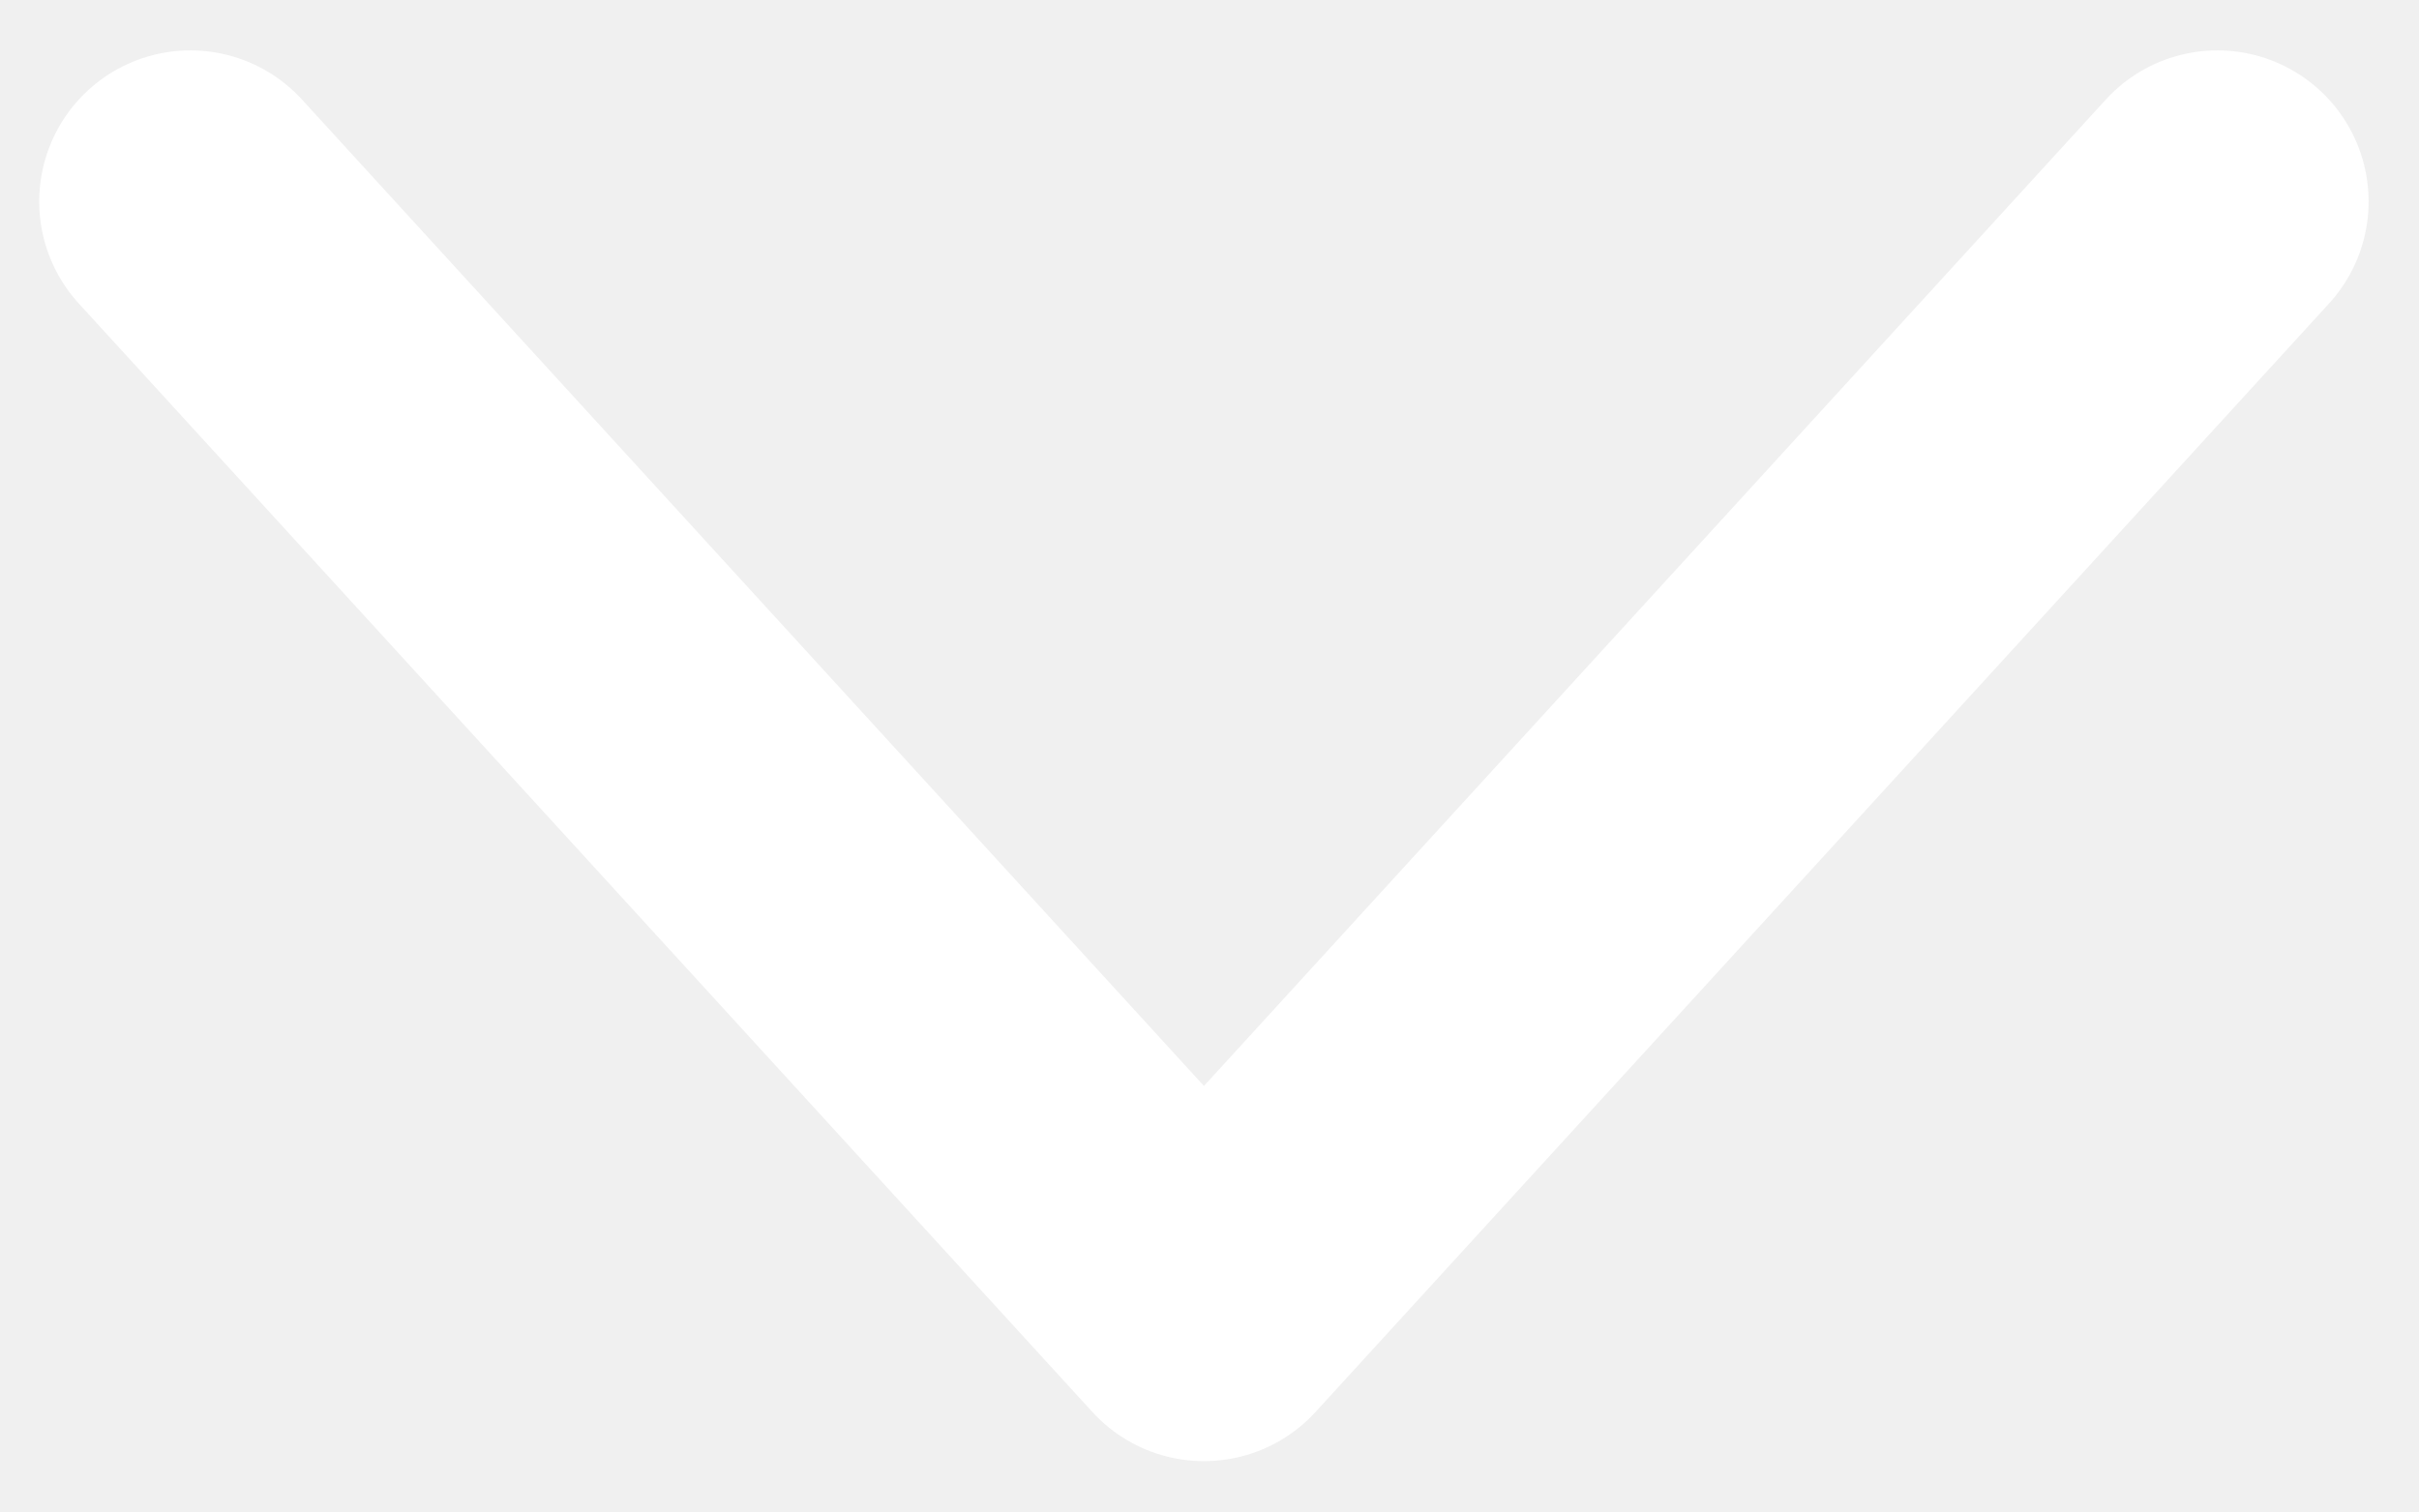
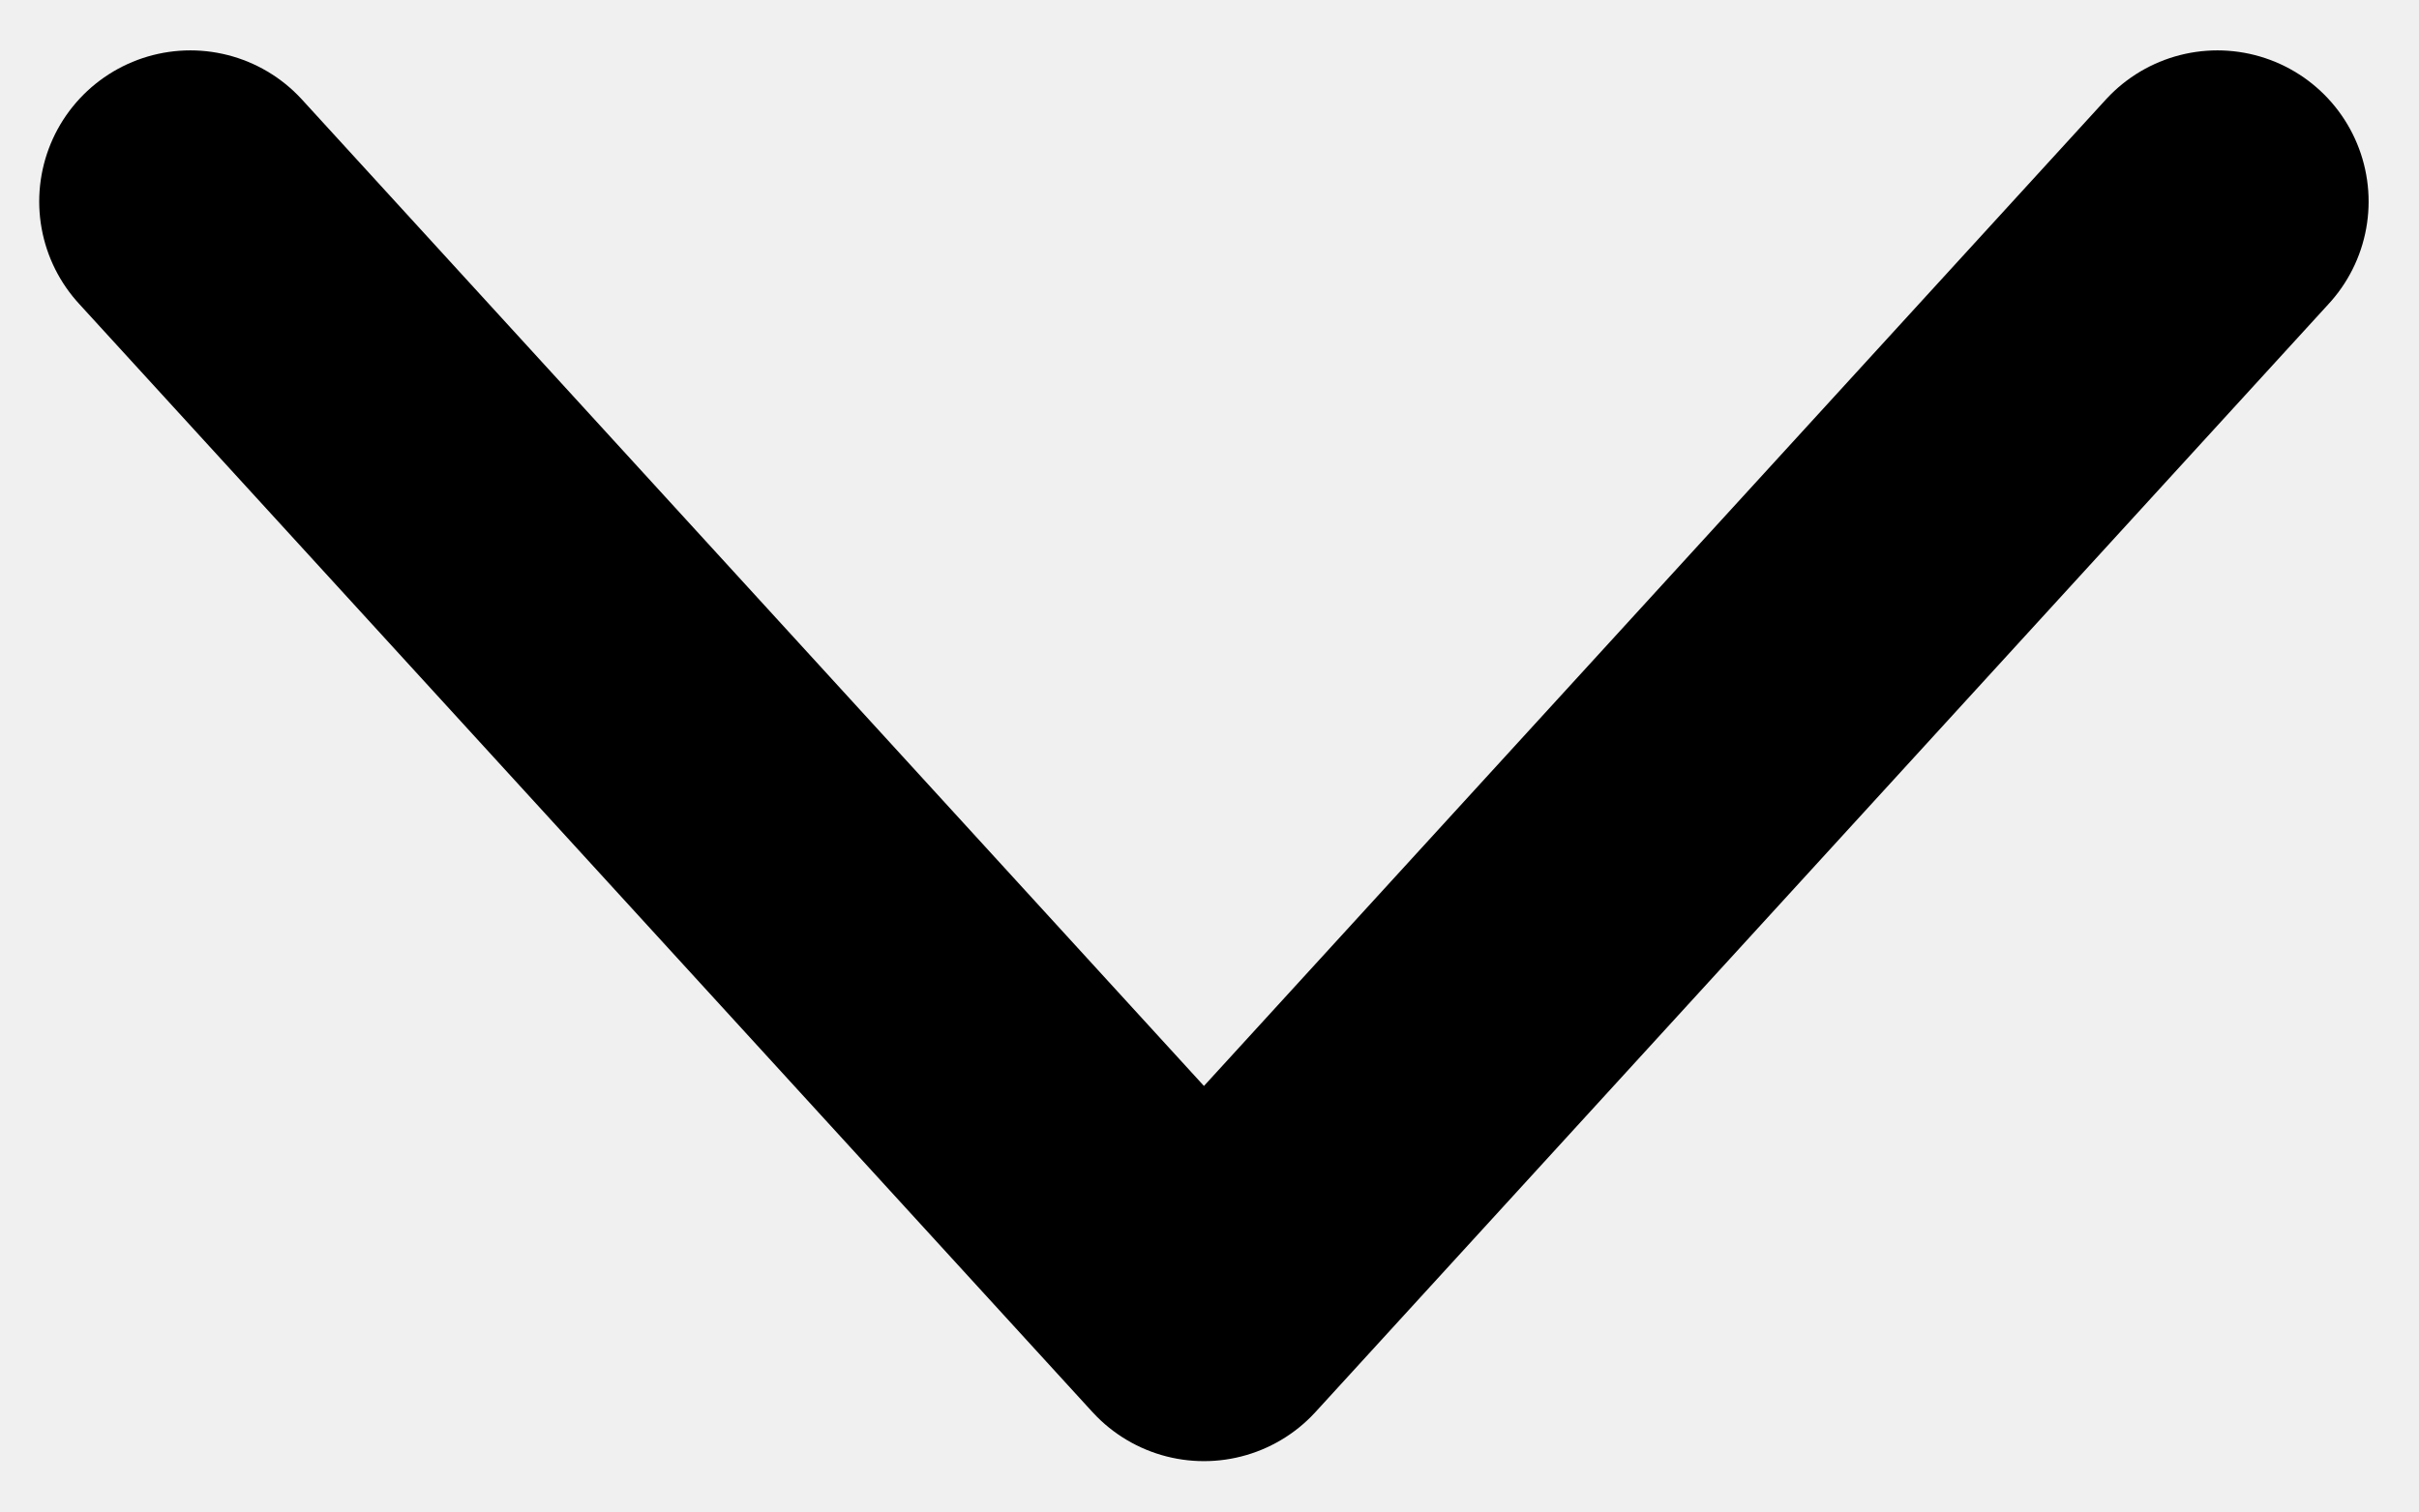
<svg xmlns="http://www.w3.org/2000/svg" width="24" height="15" viewBox="0 0 24 15" fill="none">
-   <path d="M22 2L11.945 13L1.889 2" stroke="white" stroke-width="3" stroke-linecap="round" stroke-linejoin="round" />
+   <path d="M22 2L11.945 13L1.889 2" stroke="currentColor" stroke-width="3" stroke-linecap="round" stroke-linejoin="round" />
</svg>
